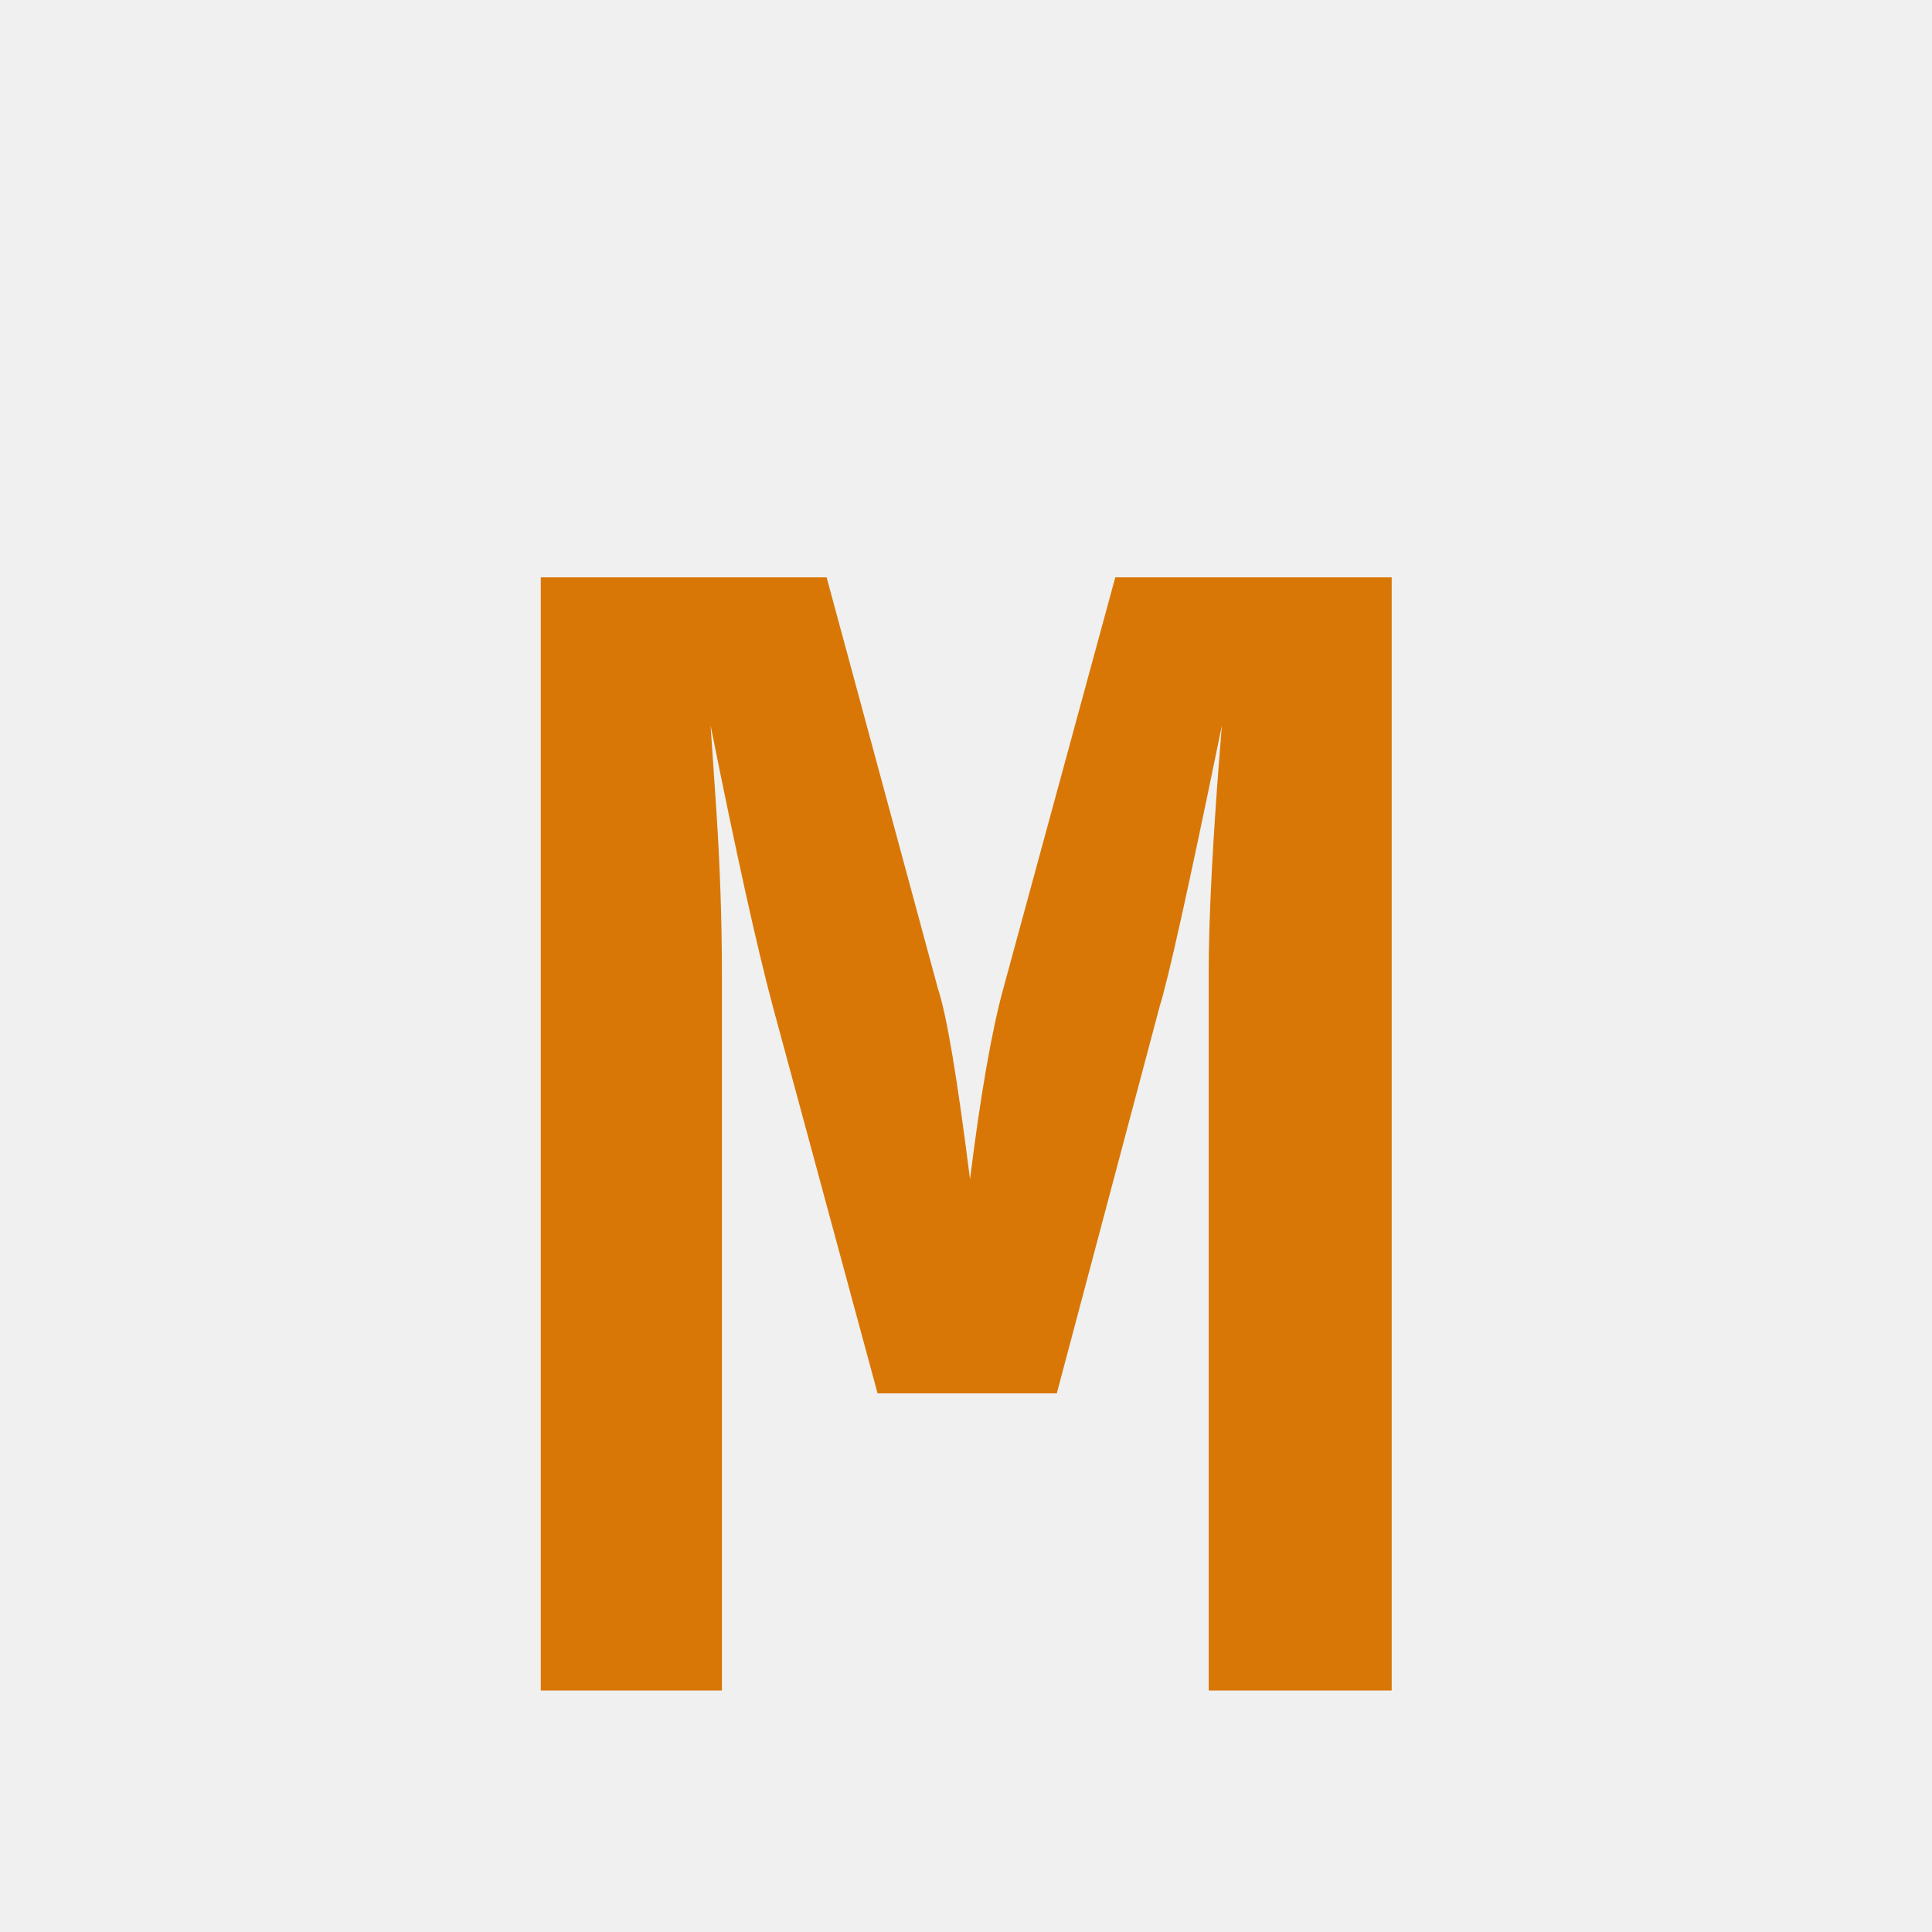
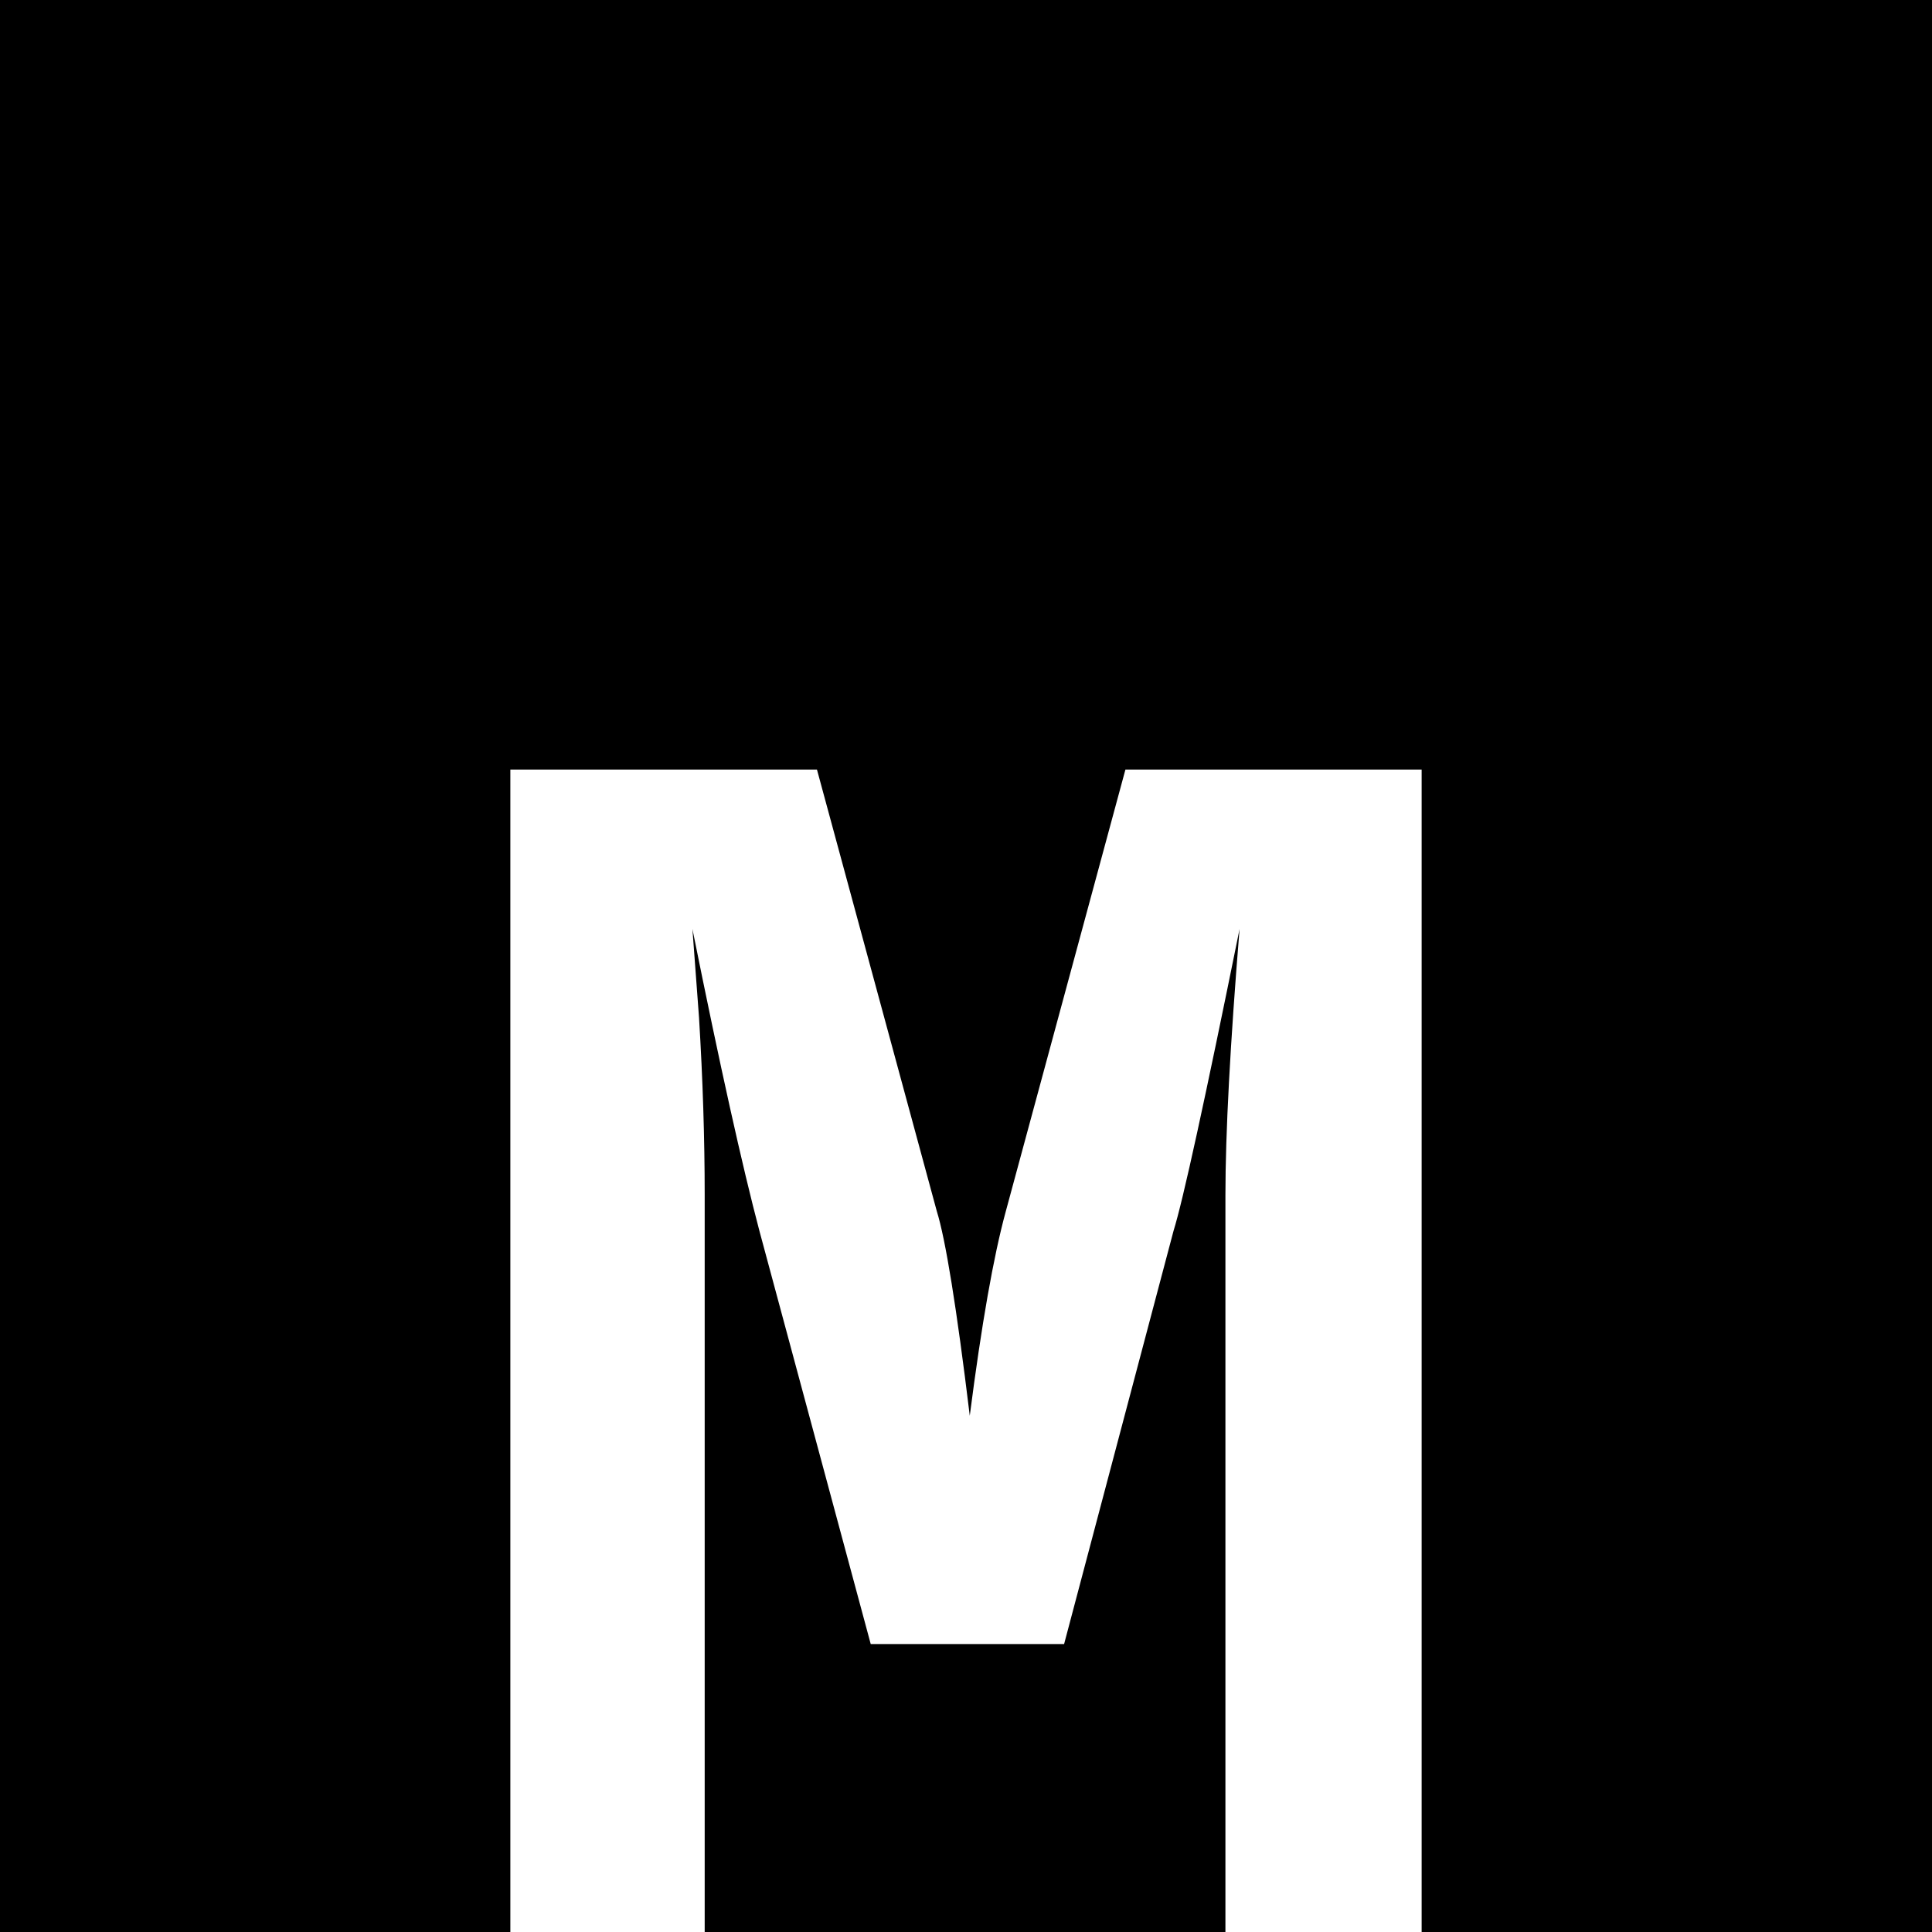
<svg xmlns="http://www.w3.org/2000/svg" viewBox="0 0 32 32">
-   <text x="16" y="28" font-family="'JetBrains Mono', 'Courier New', monospace" font-size="28" font-weight="bold" fill="#D97706" text-anchor="middle">M</text>
+   <rect width="32" height="32" fill="#000" />
+   <text x="16" y="24" font-family="'JetBrains Mono', 'Courier New', monospace" font-size="30" font-weight="800" fill="#FFFFFF" text-anchor="middle" dominant-baseline="middle" lengthAdjust="spacingAndGlyphs" textLength="30">M</text>
</svg>
